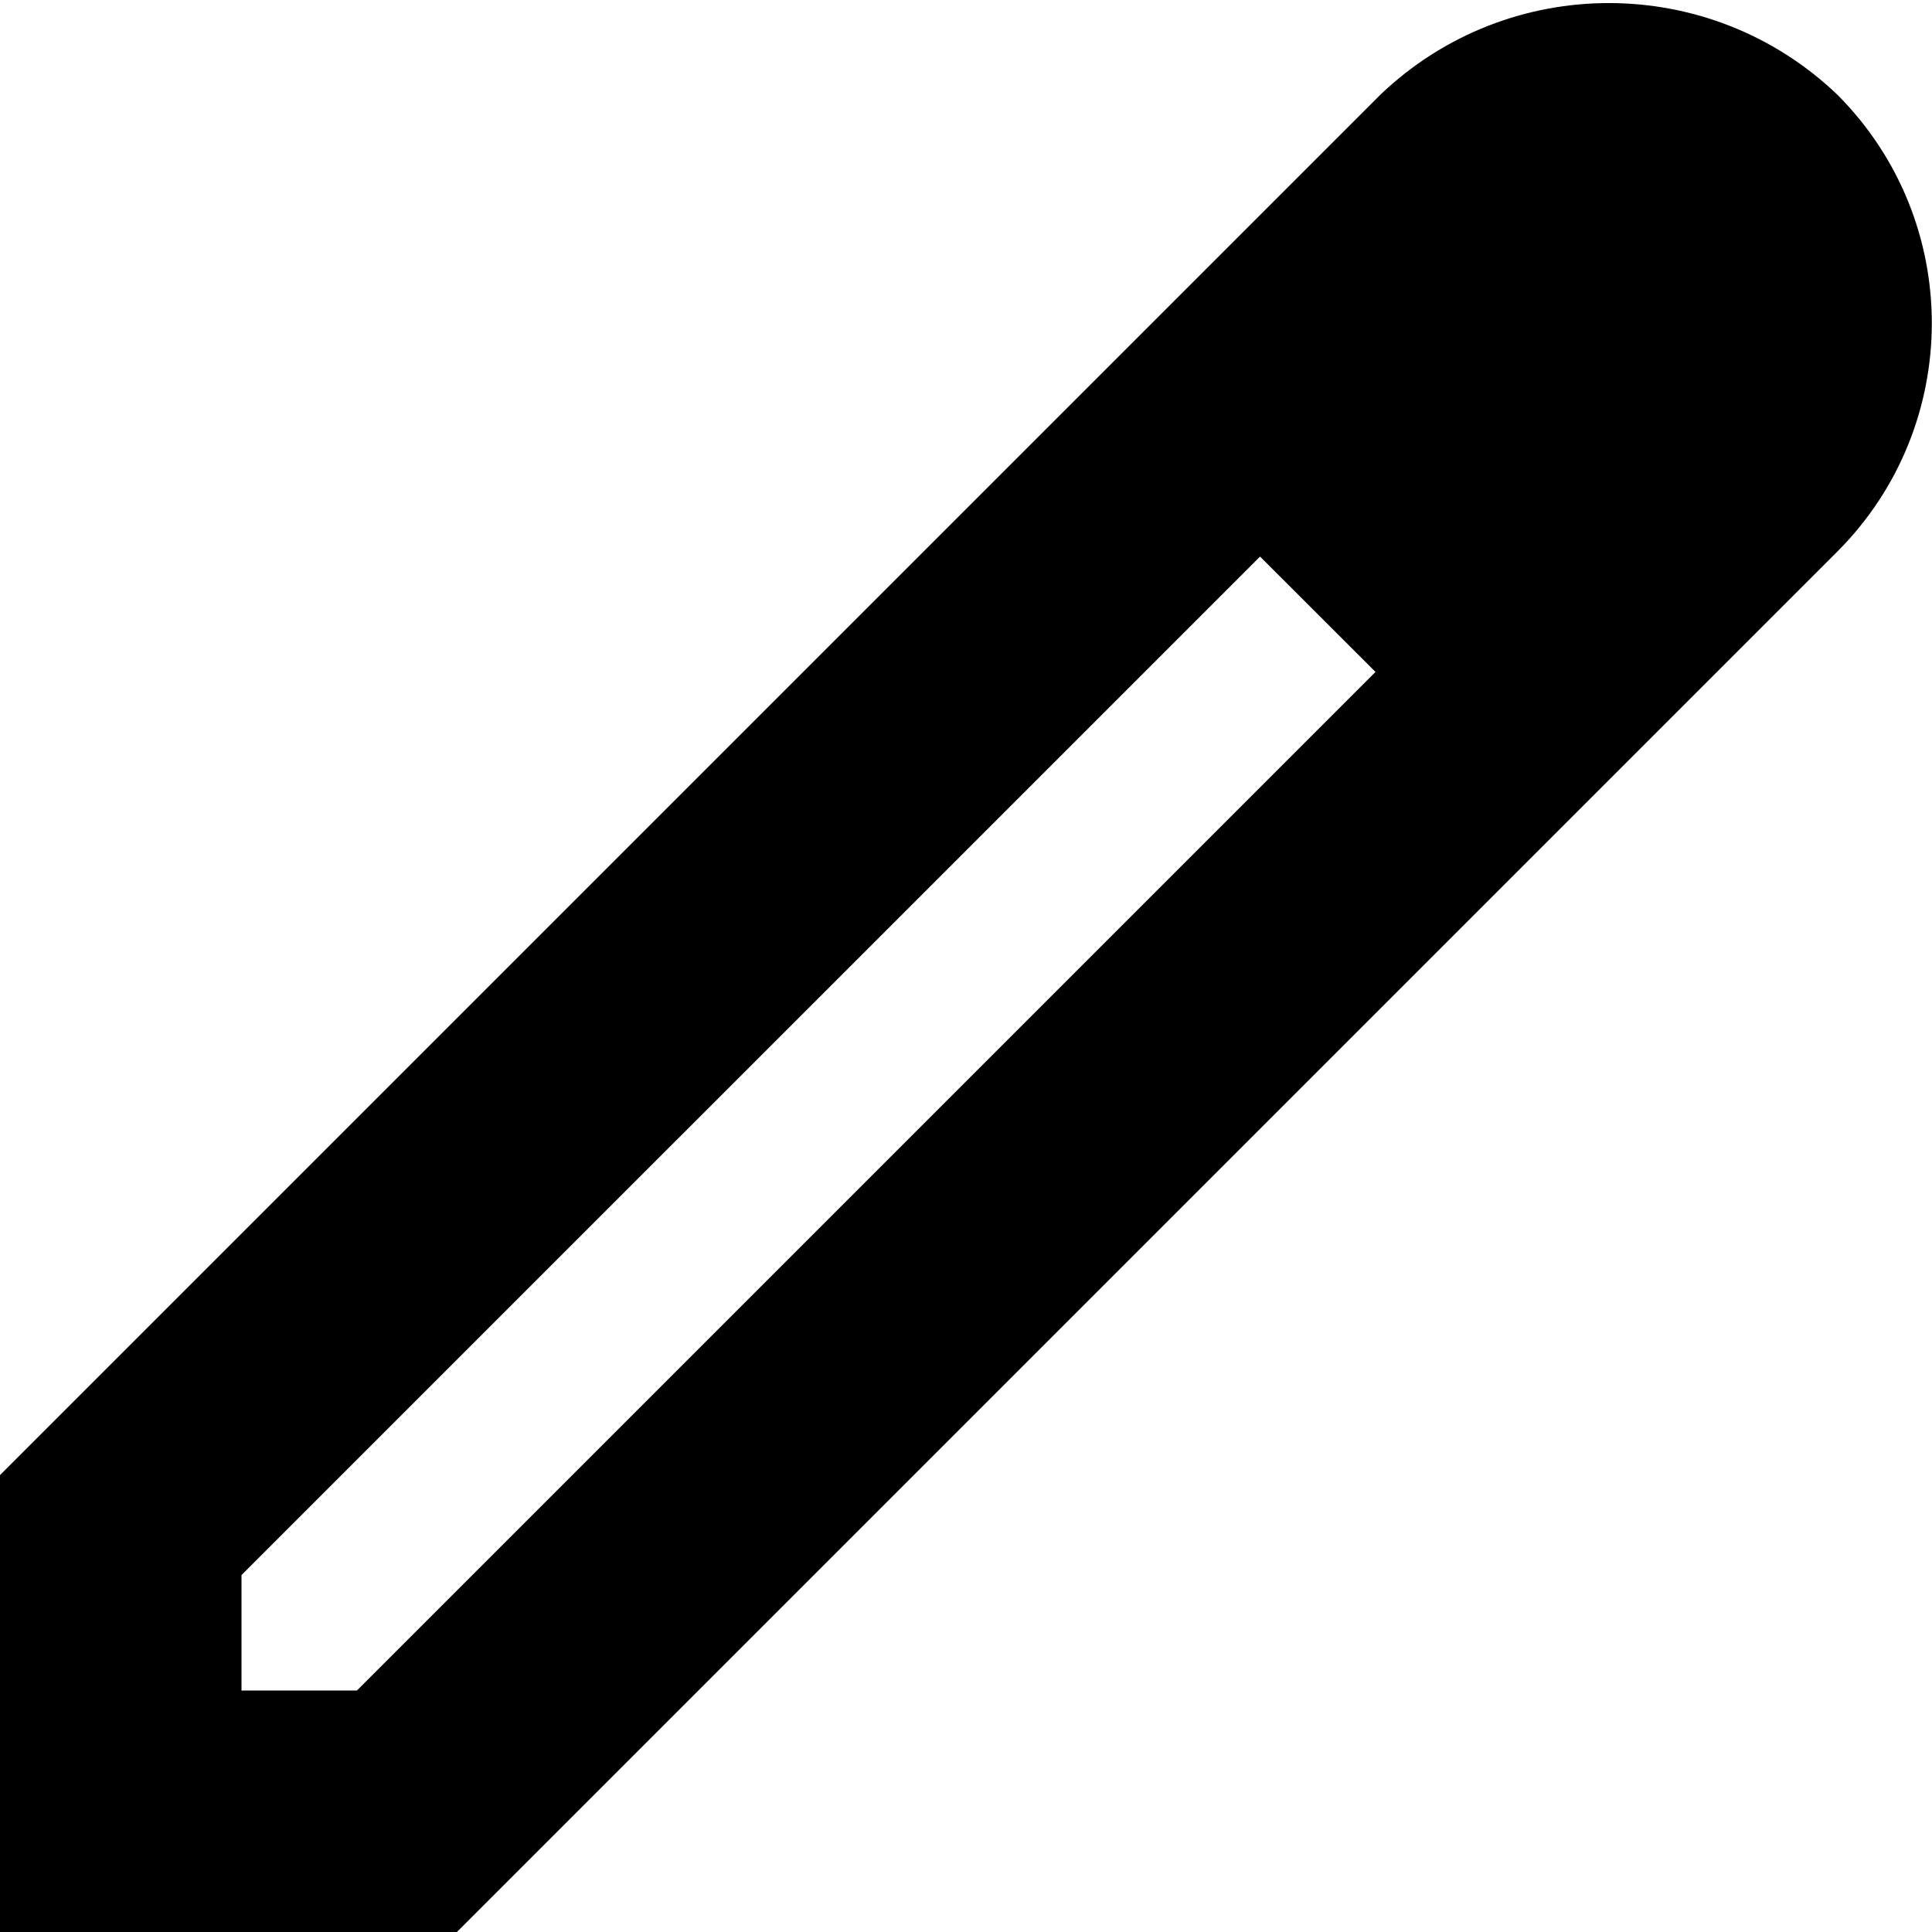
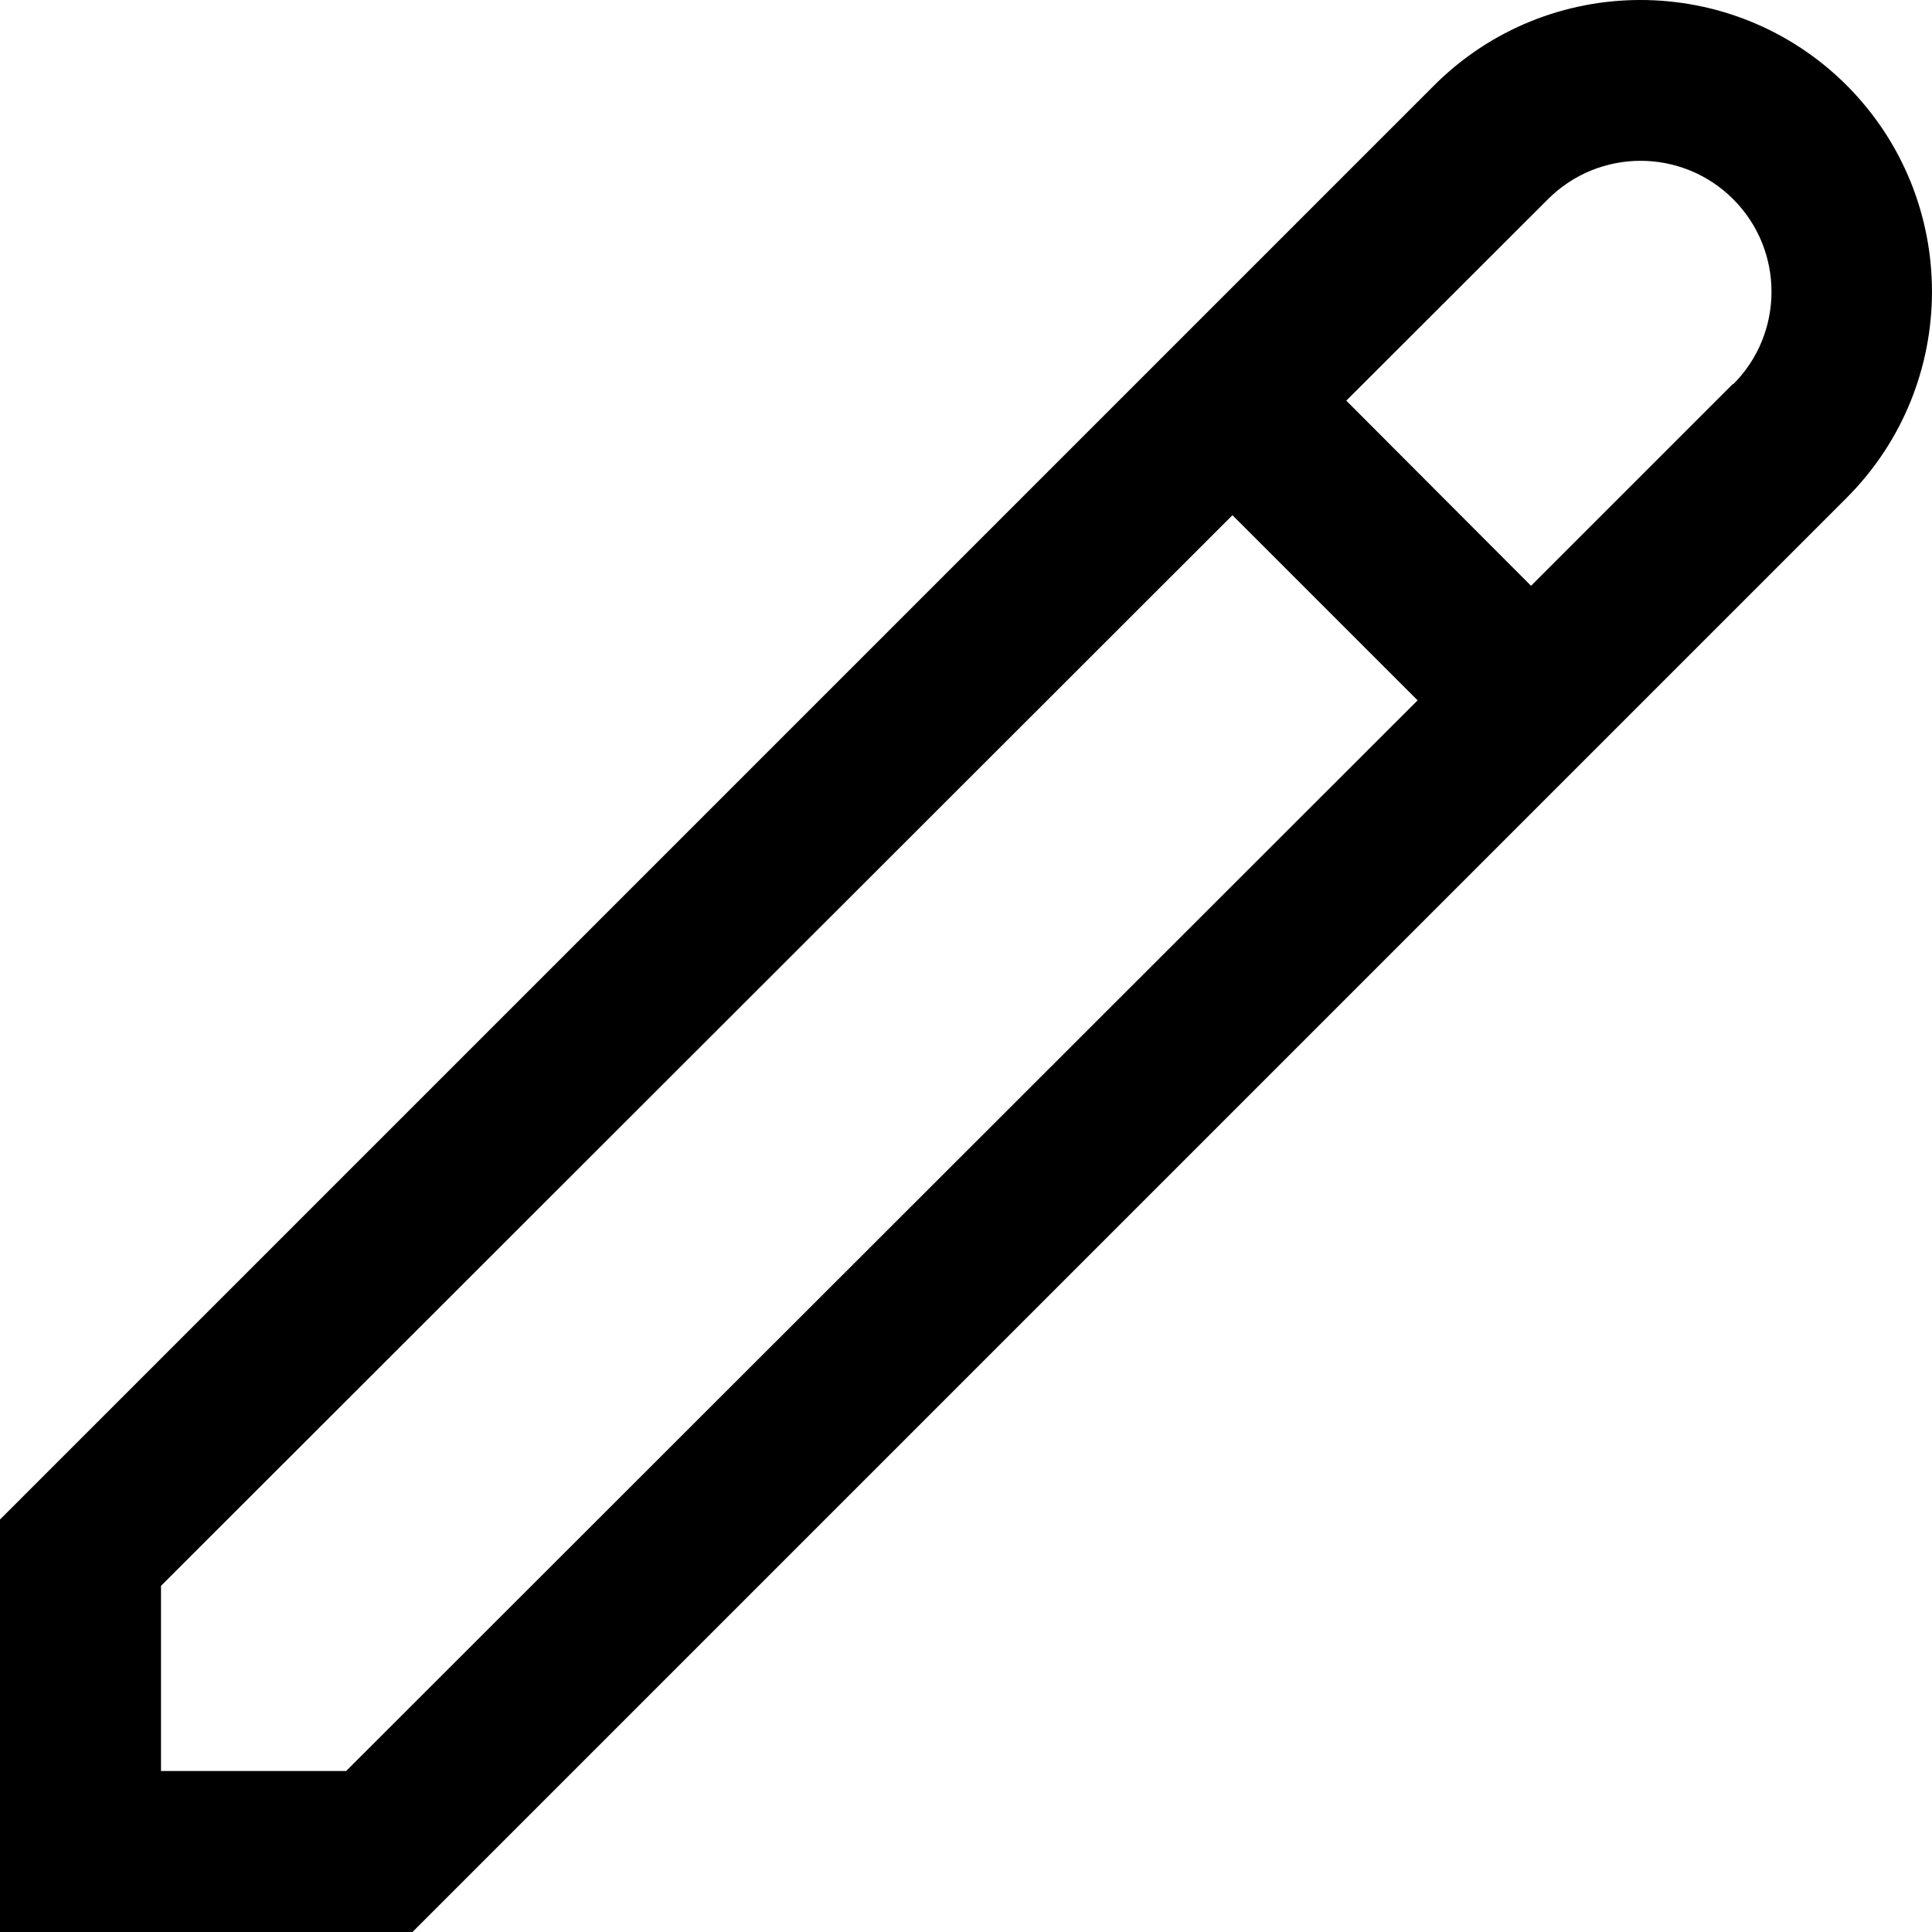
- <svg xmlns="http://www.w3.org/2000/svg" id="Isolation_Mode" data-name="Isolation Mode" viewBox="0 0 24 24" width="512" height="512">
-   <path d="M22.824,1.176a4.108,4.108,0,0,0-5.676,0L0,18.324V24H5.676L22.824,6.852A4.018,4.018,0,0,0,22.824,1.176ZM4.434,21H3V19.566L15.653,6.914l1.434,1.433Z" />
+ <svg xmlns="http://www.w3.org/2000/svg" viewBox="0 0 24 24" width="512" height="512">
+   <g id="_01_align_center" data-name="01 align center">
+     <path d="M22.94,1.06a3.626,3.626,0,0,0-5.124,0L0,18.876V24H5.124L22.94,6.184A3.627,3.627,0,0,0,22.94,1.06ZM4.3,22H2V19.7L15.31,6.4l2.3,2.3ZM21.526,4.77,19.019,7.277l-2.295-2.3L19.23,2.474a1.624,1.624,0,0,1,2.3,2.3Z" />
+   </g>
</svg>
